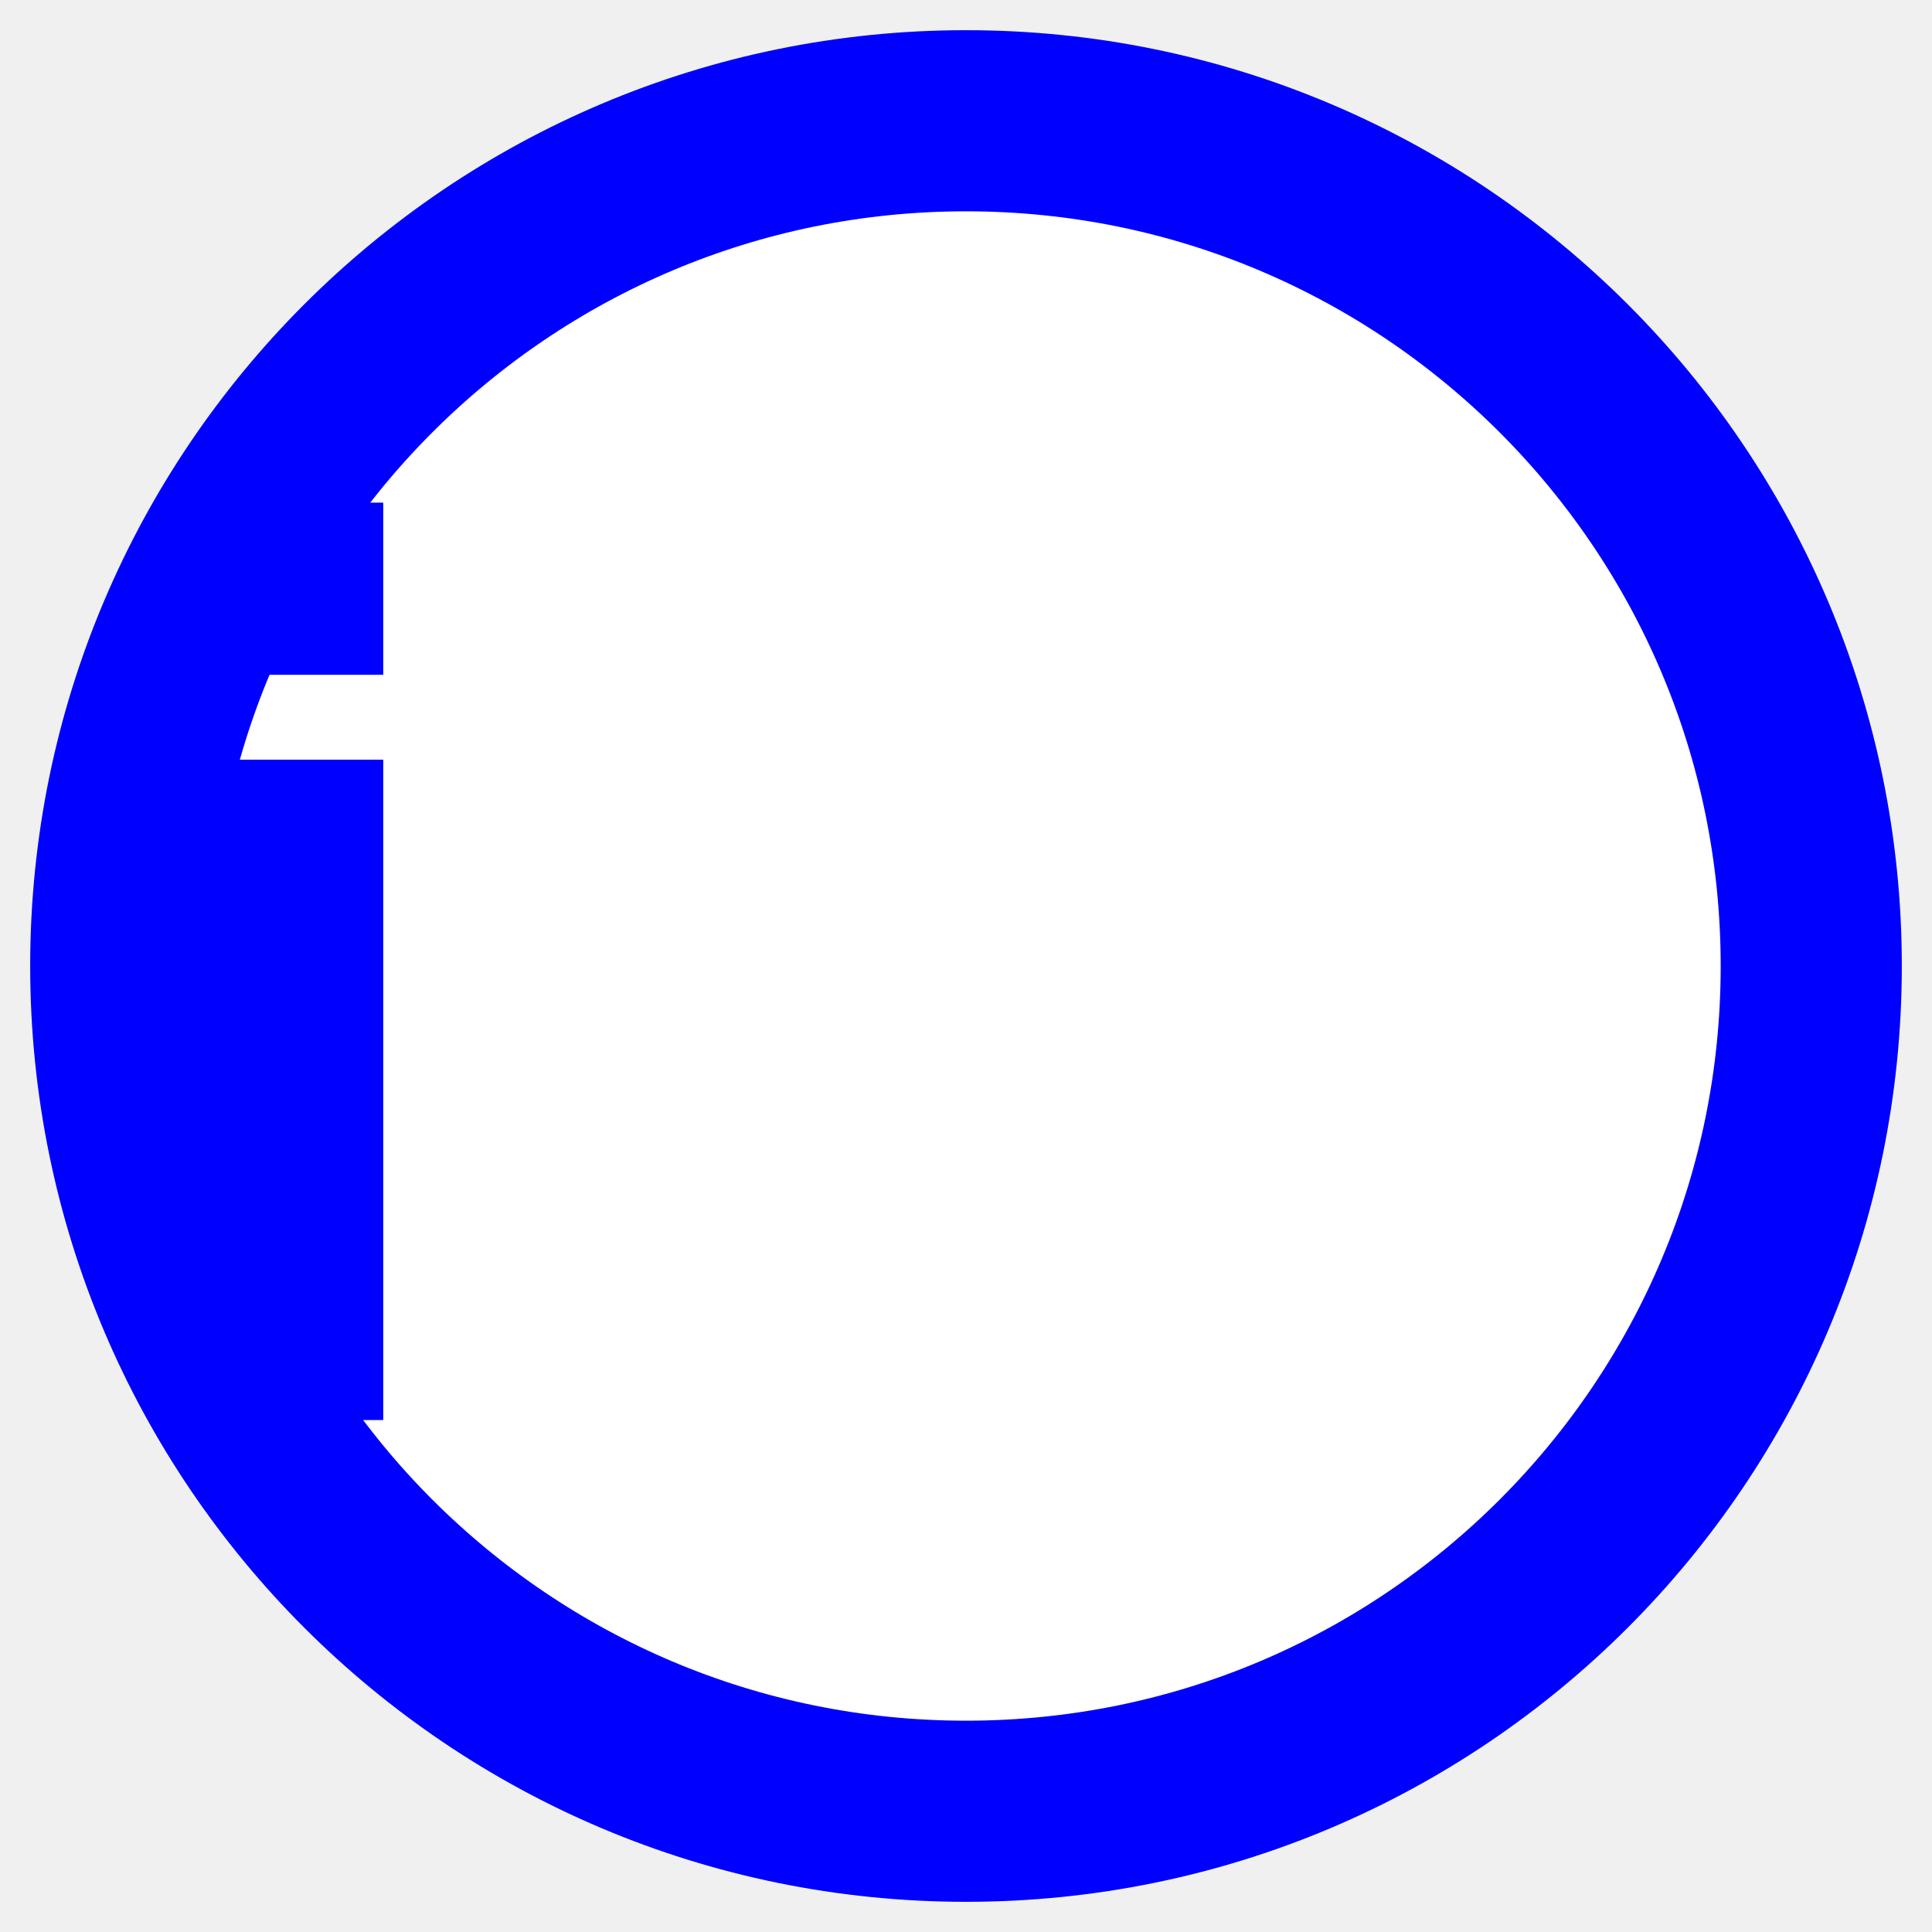
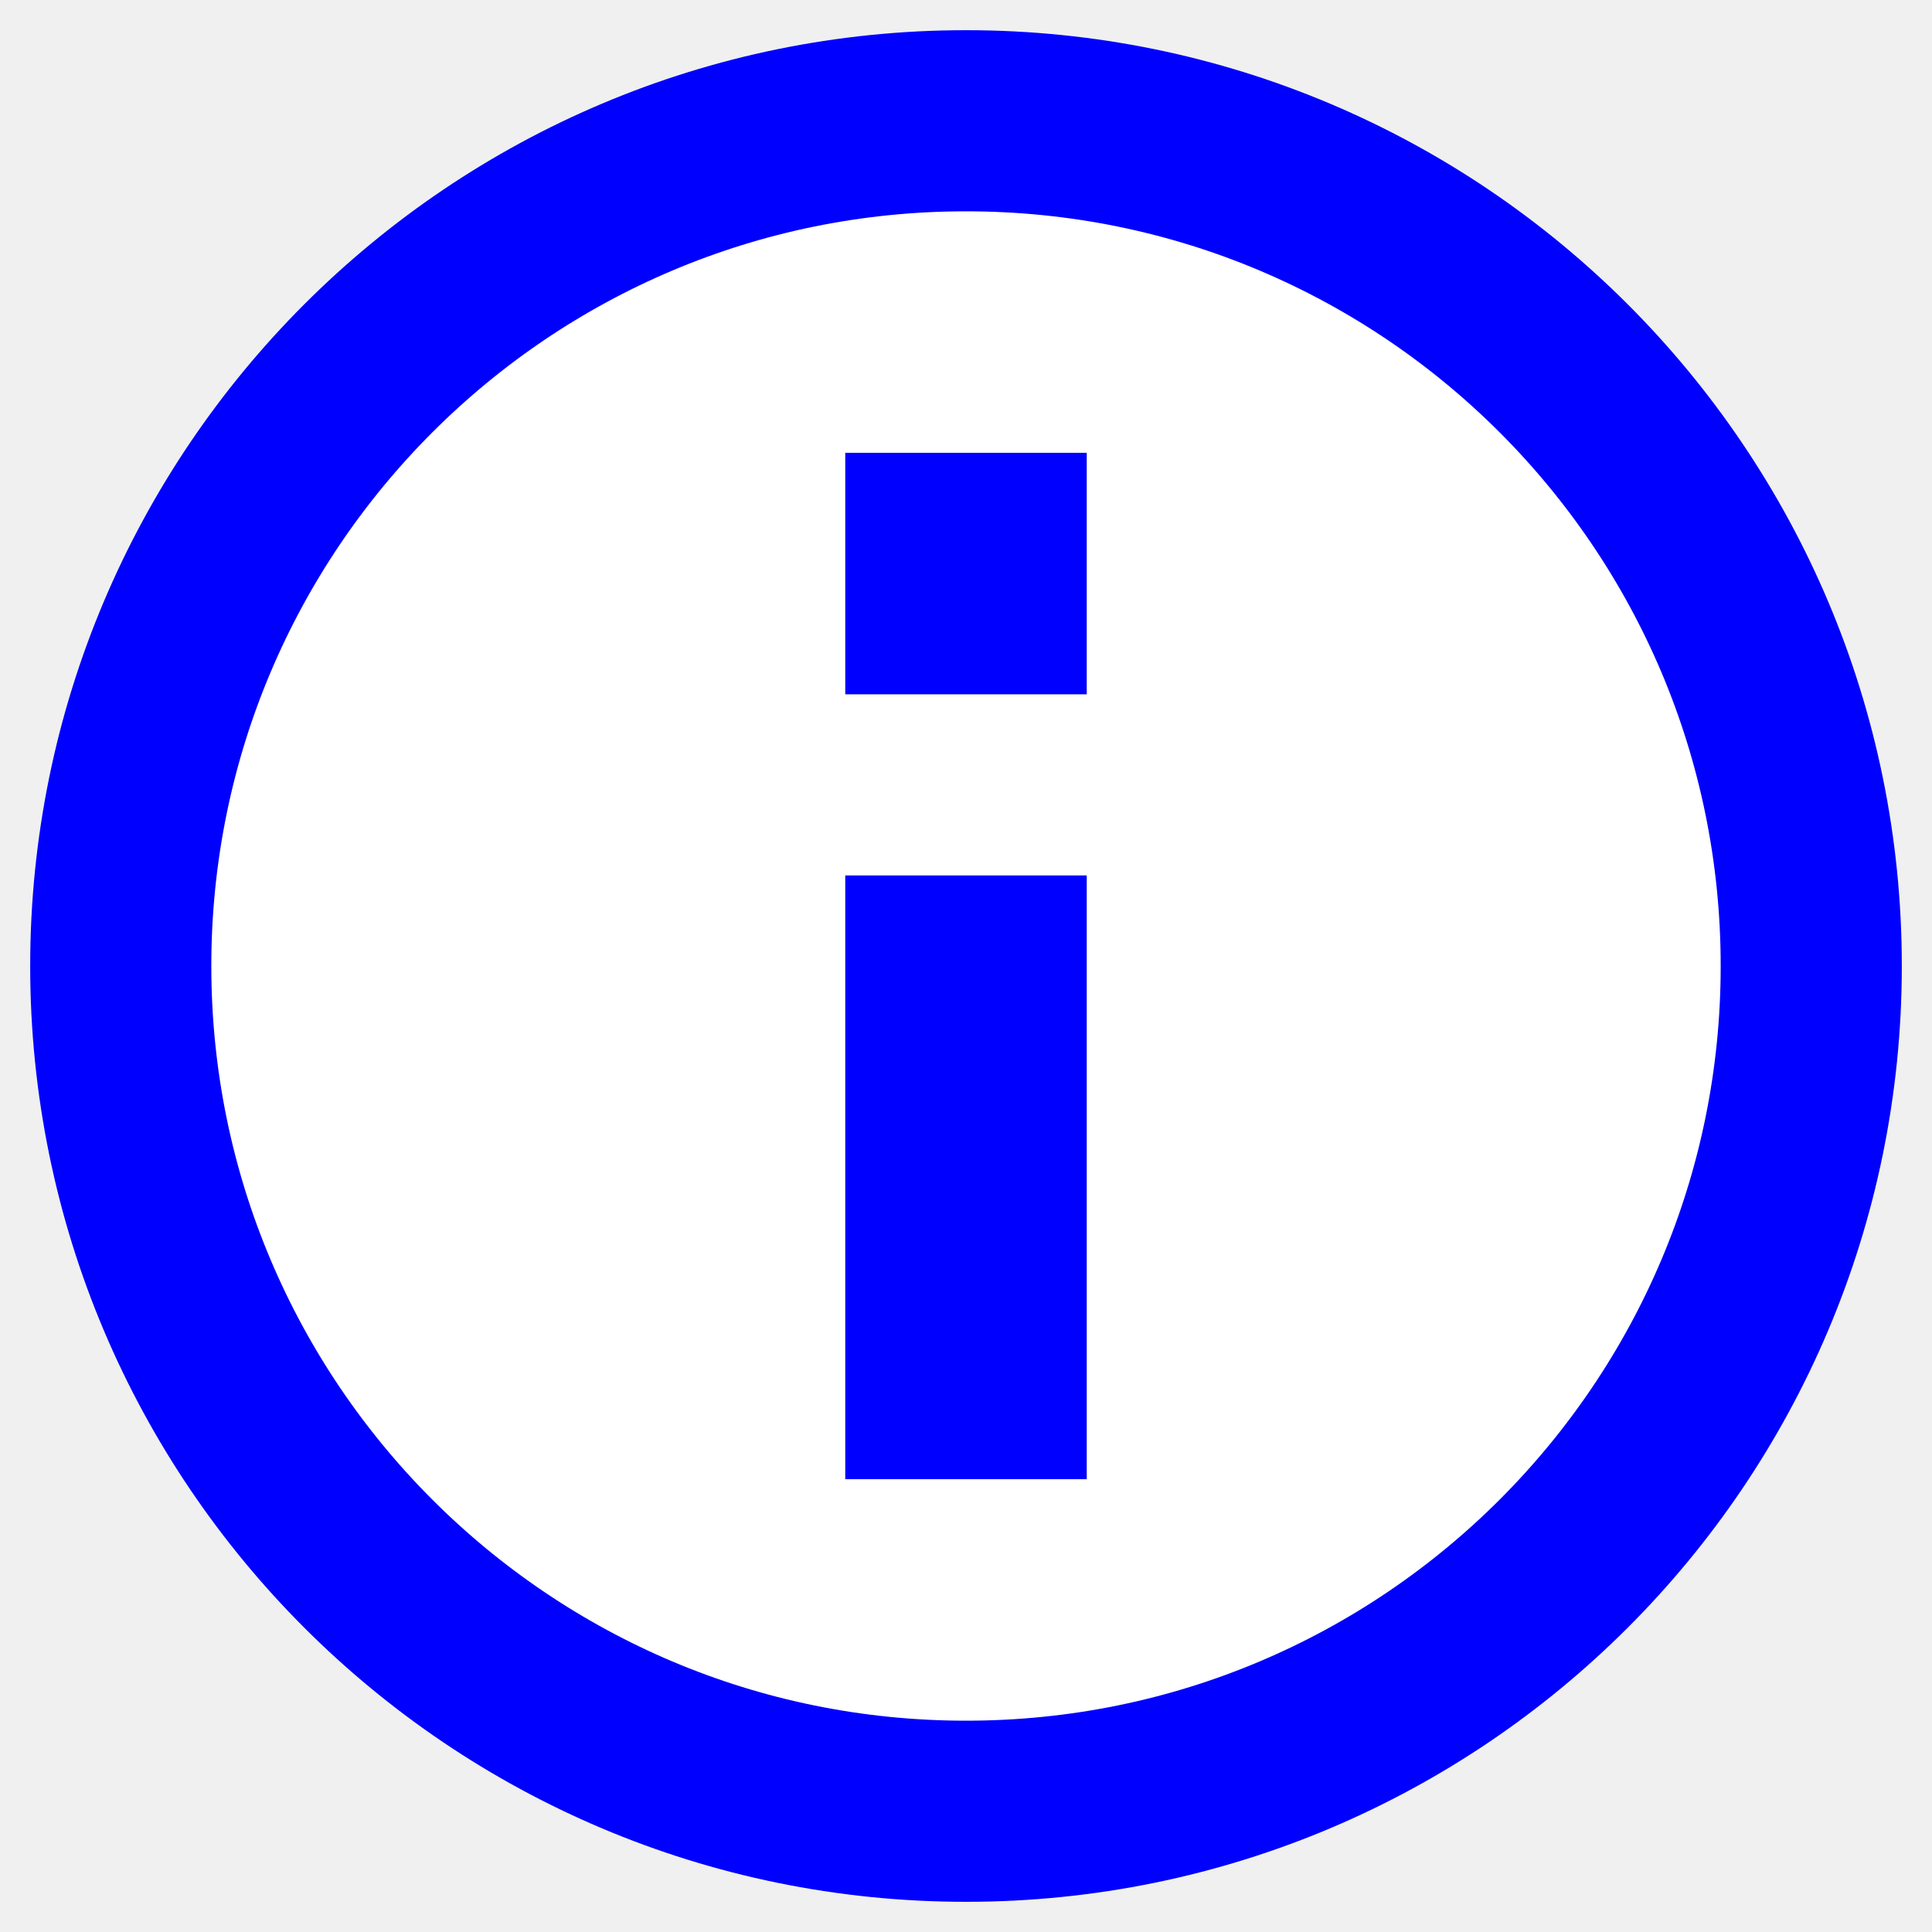
<svg xmlns="http://www.w3.org/2000/svg" width="128" height="128" viewBox="0 0 128 128" version="1.1" id="svg2081">
  <defs id="defs2078" />
  <g id="layer1">
    <circle style="fill:#ffffff;stroke:#0000ff;stroke-width:12;stroke-linecap:round;stroke-linejoin:round;stroke-dashoffset:8;fill-opacity:1;stroke-opacity:1" id="path2701" cx="64" cy="64" r="56" />
-     <text xml:space="preserve" style="font-weight:bold;font-stretch:condensed;font-size:80px;line-height:100%;font-family:'Liberation Sans Narrow';-inkscape-font-specification:'Liberation Sans Narrow Bold Condensed';text-align:center;letter-spacing:0px;word-spacing:0px;text-anchor:middle;fill:none;stroke:#000000;stroke-width:1px;stroke-linecap:butt;stroke-linejoin:miter;stroke-opacity:1" x="64" y="94.081" id="text8683">
-       <tspan id="tspan8681" x="64" y="94.081" style="font-style:normal;font-variant:normal;font-weight:bold;font-stretch:normal;font-size:80px;font-family:'Bitstream Vera Sans';-inkscape-font-specification:'Bitstream Vera Sans Bold';fill:#0000ff;fill-opacity:1;stroke:none;stroke-opacity:1">i</tspan>
-     </text>
+     <rect style="fill:#0000ff;fill-opacity:1;stroke:none;stroke-width:12;stroke-linecap:round;stroke-linejoin:round;stroke-dashoffset:8;stroke-opacity:1" id="rect44653" width="16" height="40" x="56" y="58" />
+     <rect style="fill:#0000ff;fill-opacity:1;stroke:none;stroke-width:12;stroke-linecap:round;stroke-linejoin:round;stroke-dashoffset:8;stroke-opacity:1" id="rect44655" width="16" height="16" x="56" y="30" />
  </g>
</svg>
